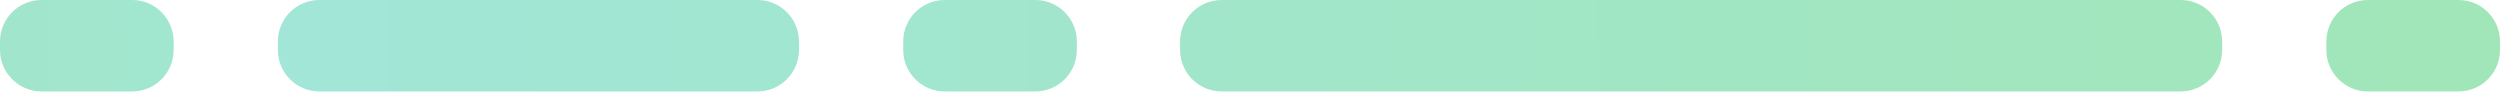
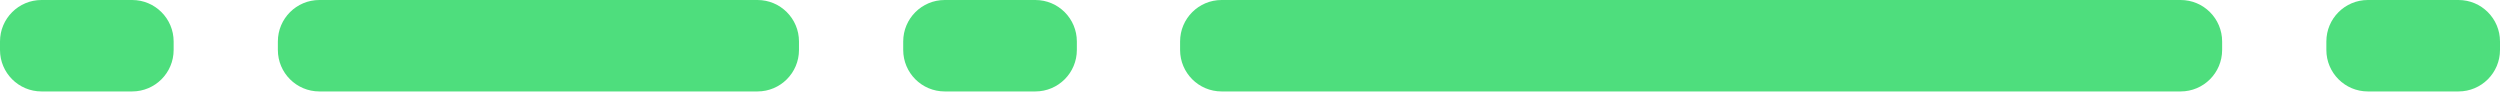
- <svg xmlns="http://www.w3.org/2000/svg" xmlns:xlink="http://www.w3.org/1999/xlink" viewBox="0 0 127.13 4.65">
+ <svg xmlns="http://www.w3.org/2000/svg" viewBox="0 0 127.13 4.65">
  <defs>
-     <style>.cls-1{fill:url(#Degradado_sin_nombre_148)}.cls-2{fill:url(#Degradado_sin_nombre_148-2)}.cls-3{fill:url(#Degradado_sin_nombre_148-3)}.cls-4{fill:url(#Degradado_sin_nombre_148-4)}.cls-5{fill:url(#Degradado_sin_nombre_148-5)}</style>
-     <linearGradient id="Degradado_sin_nombre_148" x1="141.1" y1="1.42" x2="-14.77" y2="2.66" gradientTransform="rotate(180 27.38 2.325)" gradientUnits="userSpaceOnUse">
-       <stop offset="0" stop-color="#a1e6b4" />
-       <stop offset="1" stop-color="#a1e6df" />
-     </linearGradient>
-     <linearGradient id="Degradado_sin_nombre_148-2" x1="141.12" y1="1.6" x2="-14.79" y2="2.84" gradientTransform="rotate(-180 50.345 2.325)" xlink:href="#Degradado_sin_nombre_148" />
-     <linearGradient id="Degradado_sin_nombre_148-3" x1="141.1" y1="1.89" x2="-14.77" y2="3.13" gradientTransform="rotate(180 86.505 2.325)" xlink:href="#Degradado_sin_nombre_148" />
-     <linearGradient id="Degradado_sin_nombre_148-4" x1="141.1" y1="2.18" x2="-14.81" y2="3.41" gradientTransform="rotate(-180 122.715 2.325)" xlink:href="#Degradado_sin_nombre_148" />
-     <linearGradient id="Degradado_sin_nombre_148-5" x1="141.14" y1="1.24" x2="-14.78" y2="2.48" xlink:href="#Degradado_sin_nombre_148" />
+     <style>.cls-1{fill:#4ede7d}</style>
  </defs>
  <g id="Capa_2" data-name="Capa 2">
    <g id="Capa_1-2" data-name="Capa 1">
      <rect class="cls-1" x="14.13" width="26.5" height="4.65" rx="2.11" ry="2.11" transform="rotate(-180 27.38 2.325)" />
-       <rect class="cls-2" x="45.93" width="8.83" height="4.65" rx="2.11" ry="2.11" transform="rotate(180 50.345 2.325)" />
-       <rect class="cls-3" x="60.01" width="52.99" height="4.65" rx="2.11" ry="2.11" transform="rotate(-180 86.505 2.325)" />
-       <rect class="cls-4" x="118.3" width="8.83" height="4.65" rx="2.11" ry="2.11" transform="rotate(180 122.715 2.325)" />
-       <rect class="cls-5" width="8.83" height="4.65" rx="2.11" ry="2.11" />
+       <rect class="cls-1" x="45.93" width="8.83" height="4.65" rx="2.11" ry="2.11" transform="rotate(180 50.345 2.325)" />
+       <rect class="cls-1" x="60.01" width="52.99" height="4.65" rx="2.11" ry="2.11" transform="rotate(-180 86.505 2.325)" />
+       <rect class="cls-1" x="118.3" width="8.83" height="4.65" rx="2.11" ry="2.11" transform="rotate(180 122.715 2.325)" />
+       <rect class="cls-1" width="8.83" height="4.65" rx="2.11" ry="2.11" />
    </g>
  </g>
</svg>
